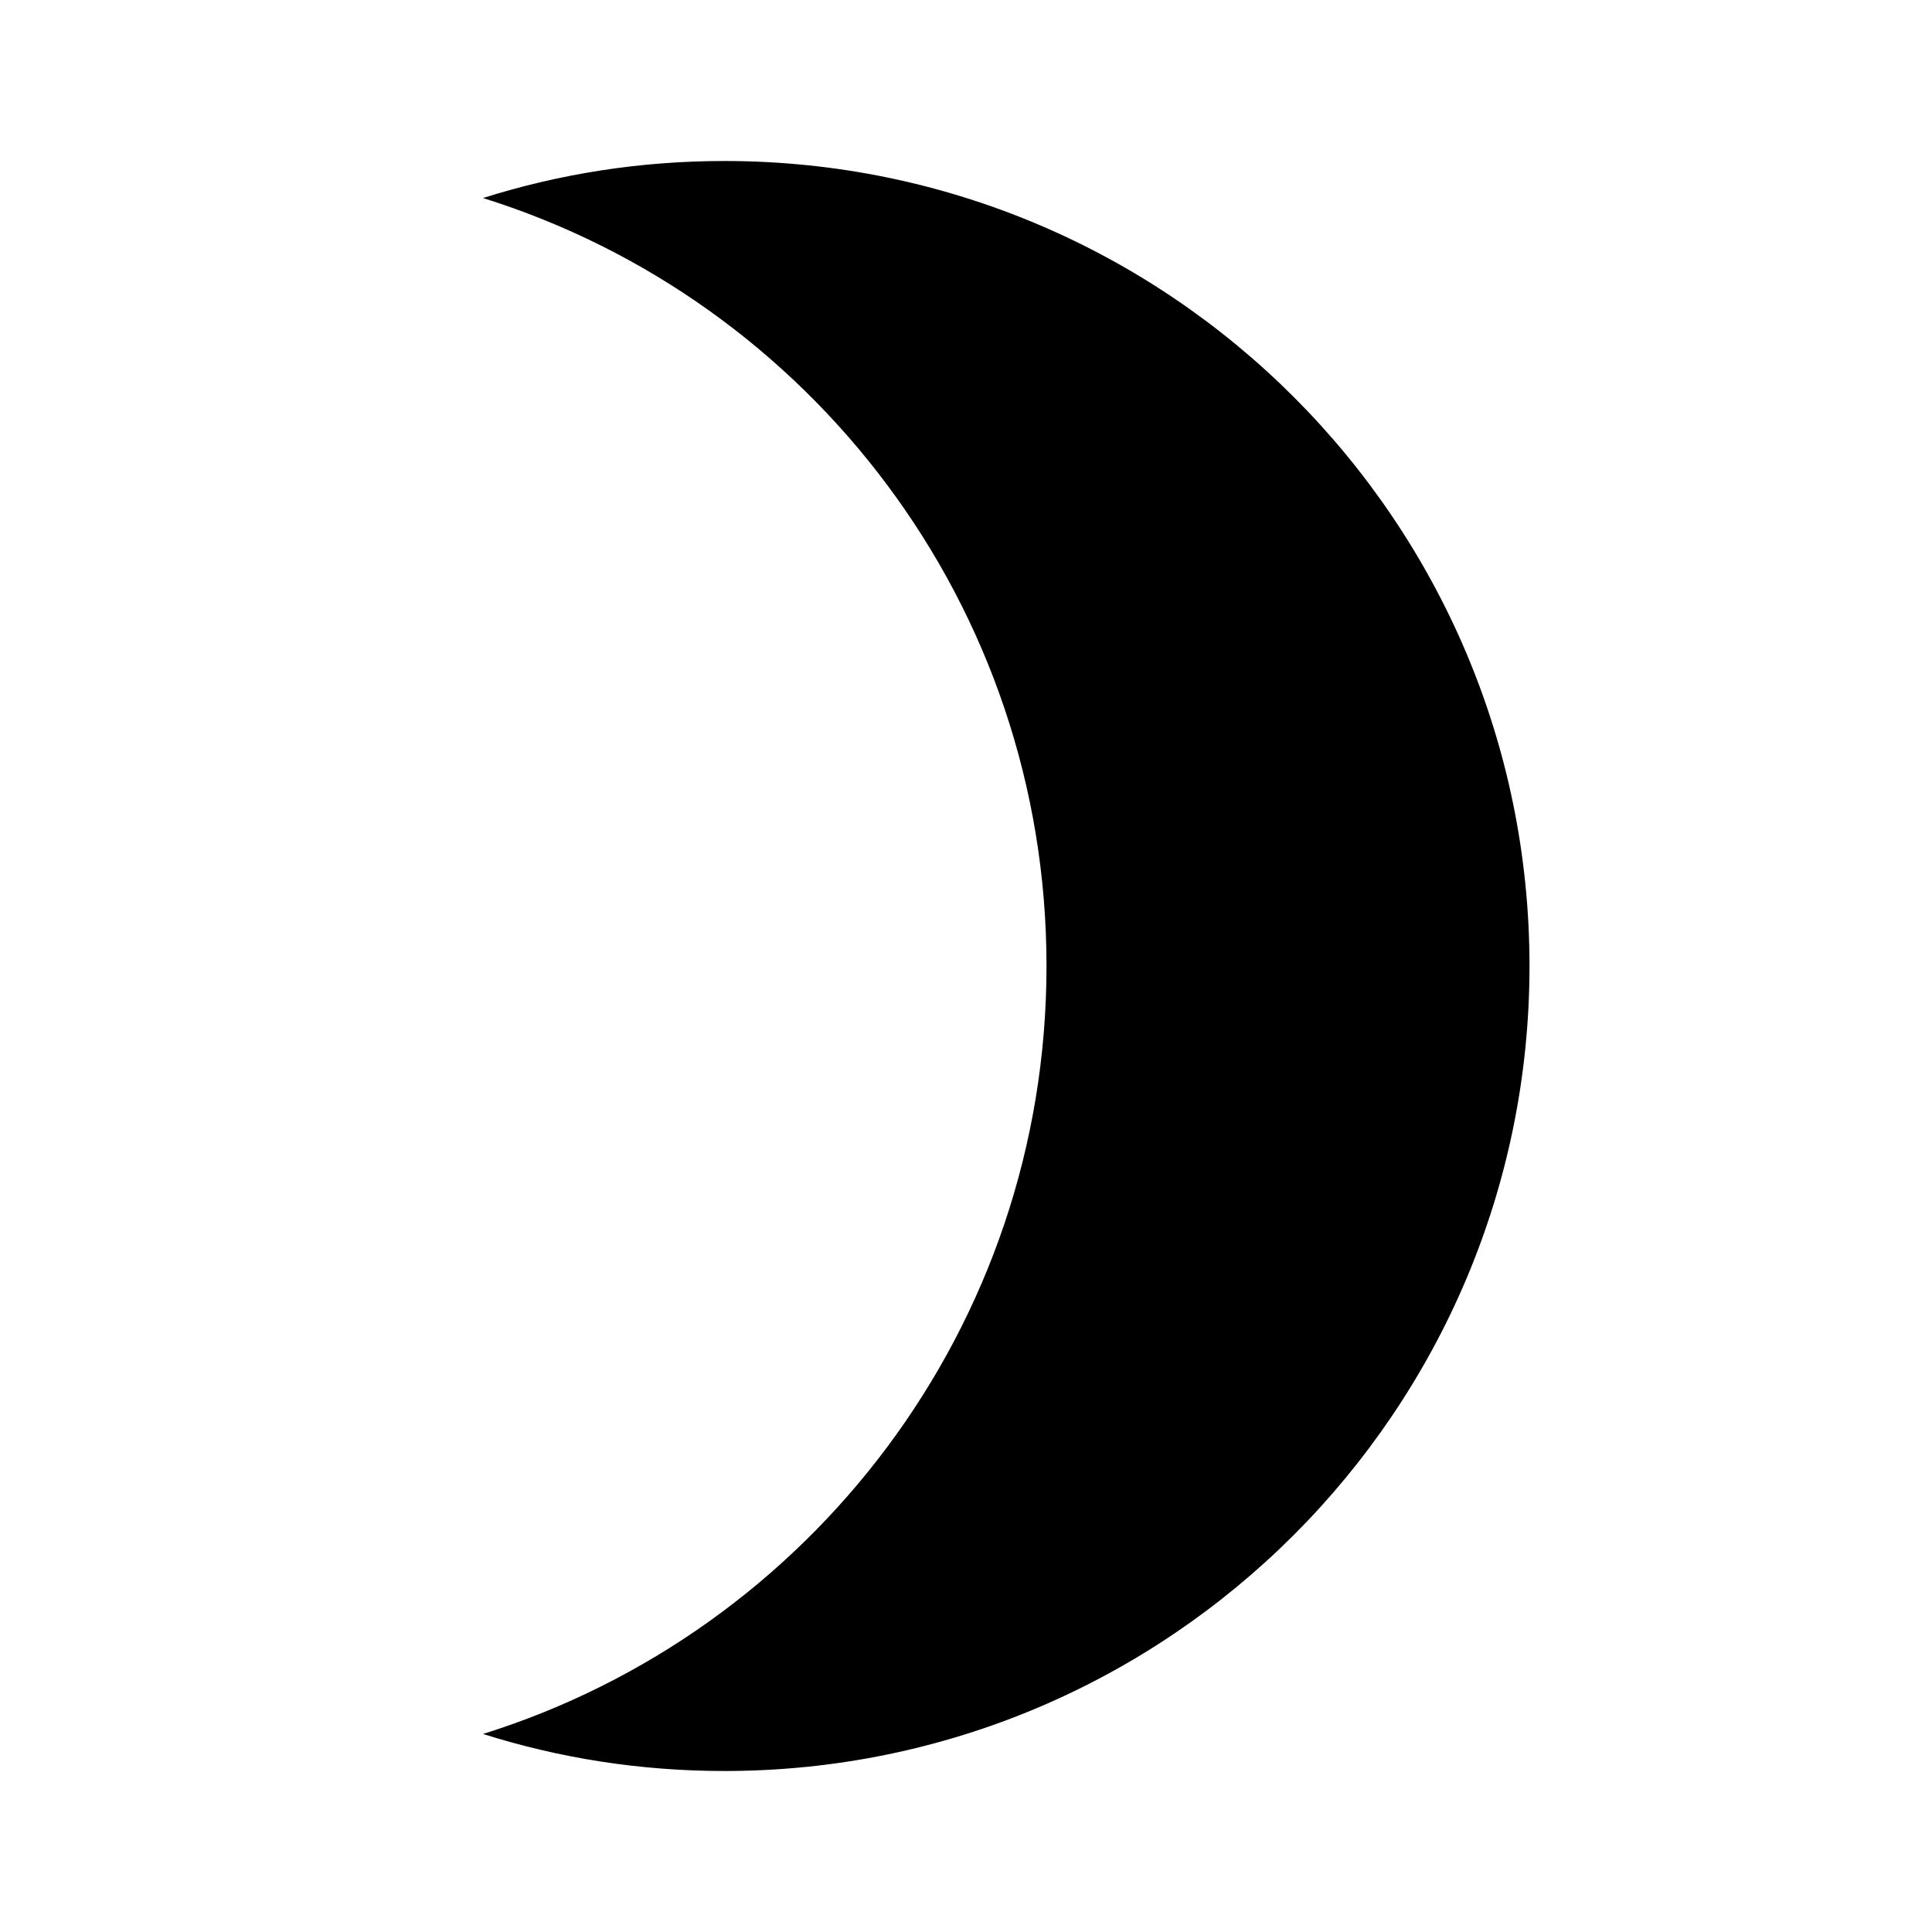
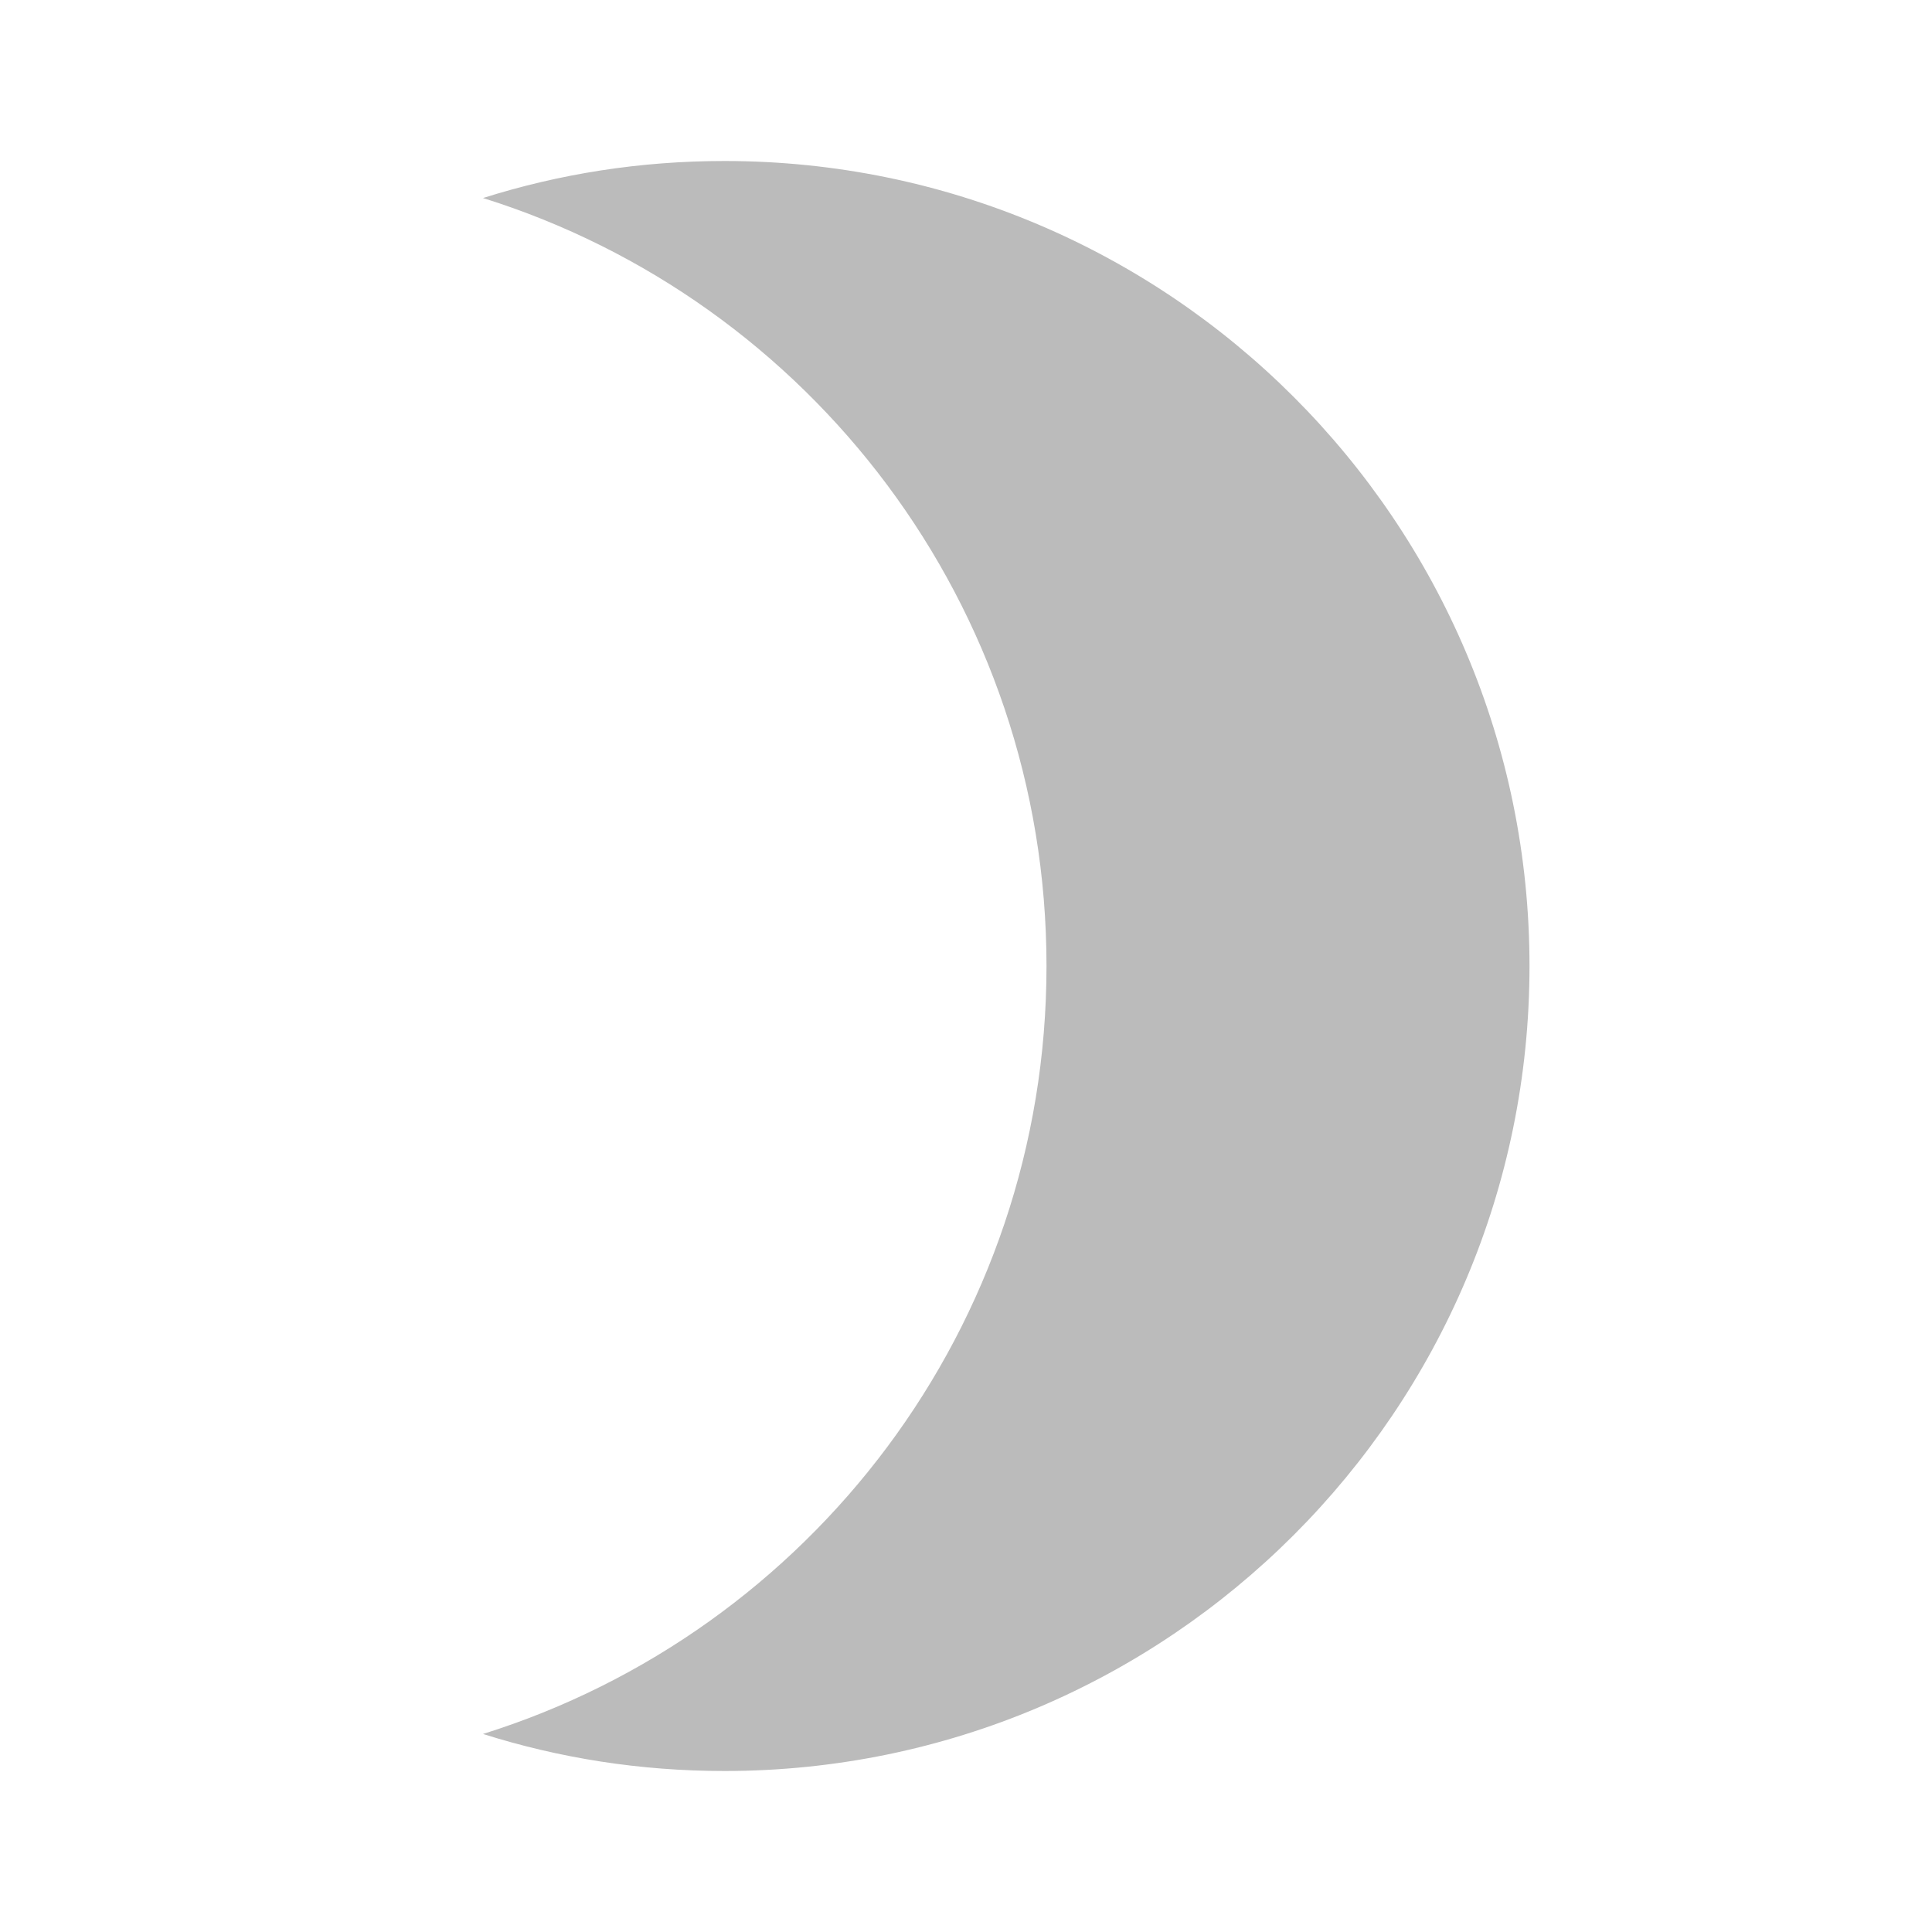
- <svg xmlns="http://www.w3.org/2000/svg" height="24" viewBox="0 0 24 24" width="24">
+ <svg xmlns="http://www.w3.org/2000/svg" height="24" viewBox="0 0 24 24" width="24" fill="#bbbbbb">
  <path d="M9 2c-1.05 0-2.05.16-3 .46 4.06 1.27 7 5.06 7 9.54 0 4.48-2.94 8.27-7 9.54.95.3 1.95.46 3 .46 5.52 0 10-4.48 10-10S14.52 2 9 2z" />
  <path d="M0 0h24v24H0z" fill="none" />
</svg>
